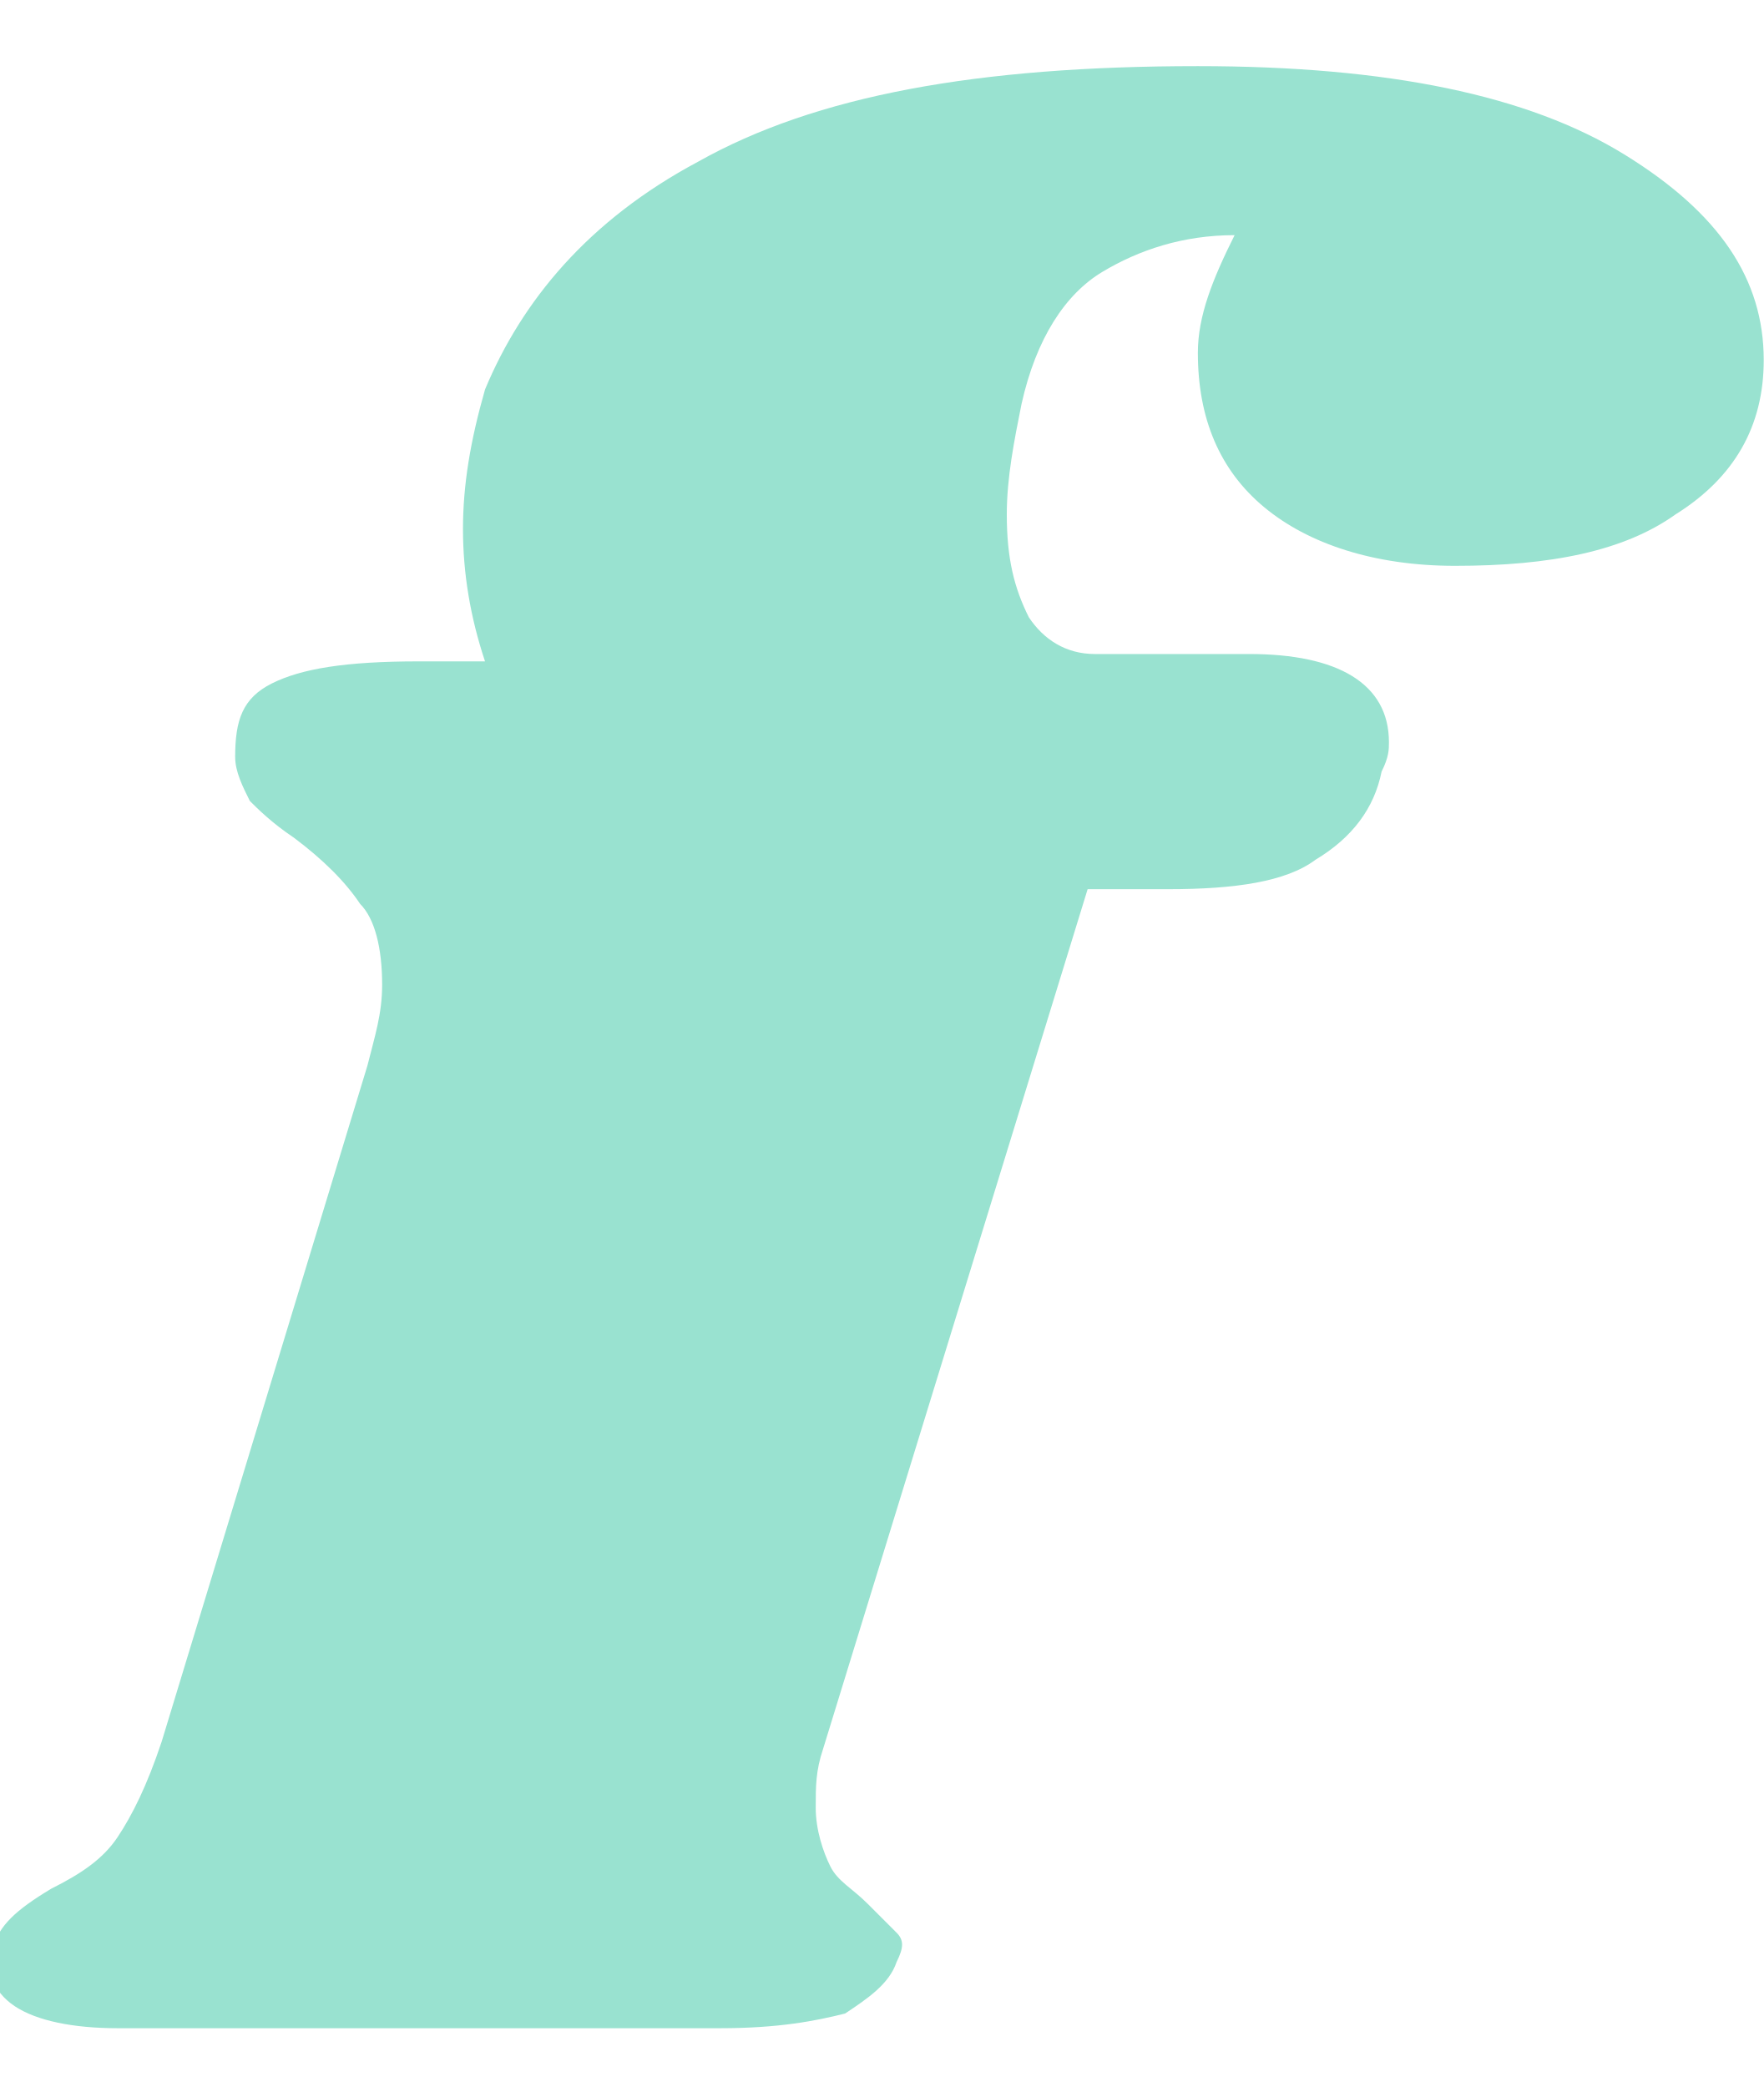
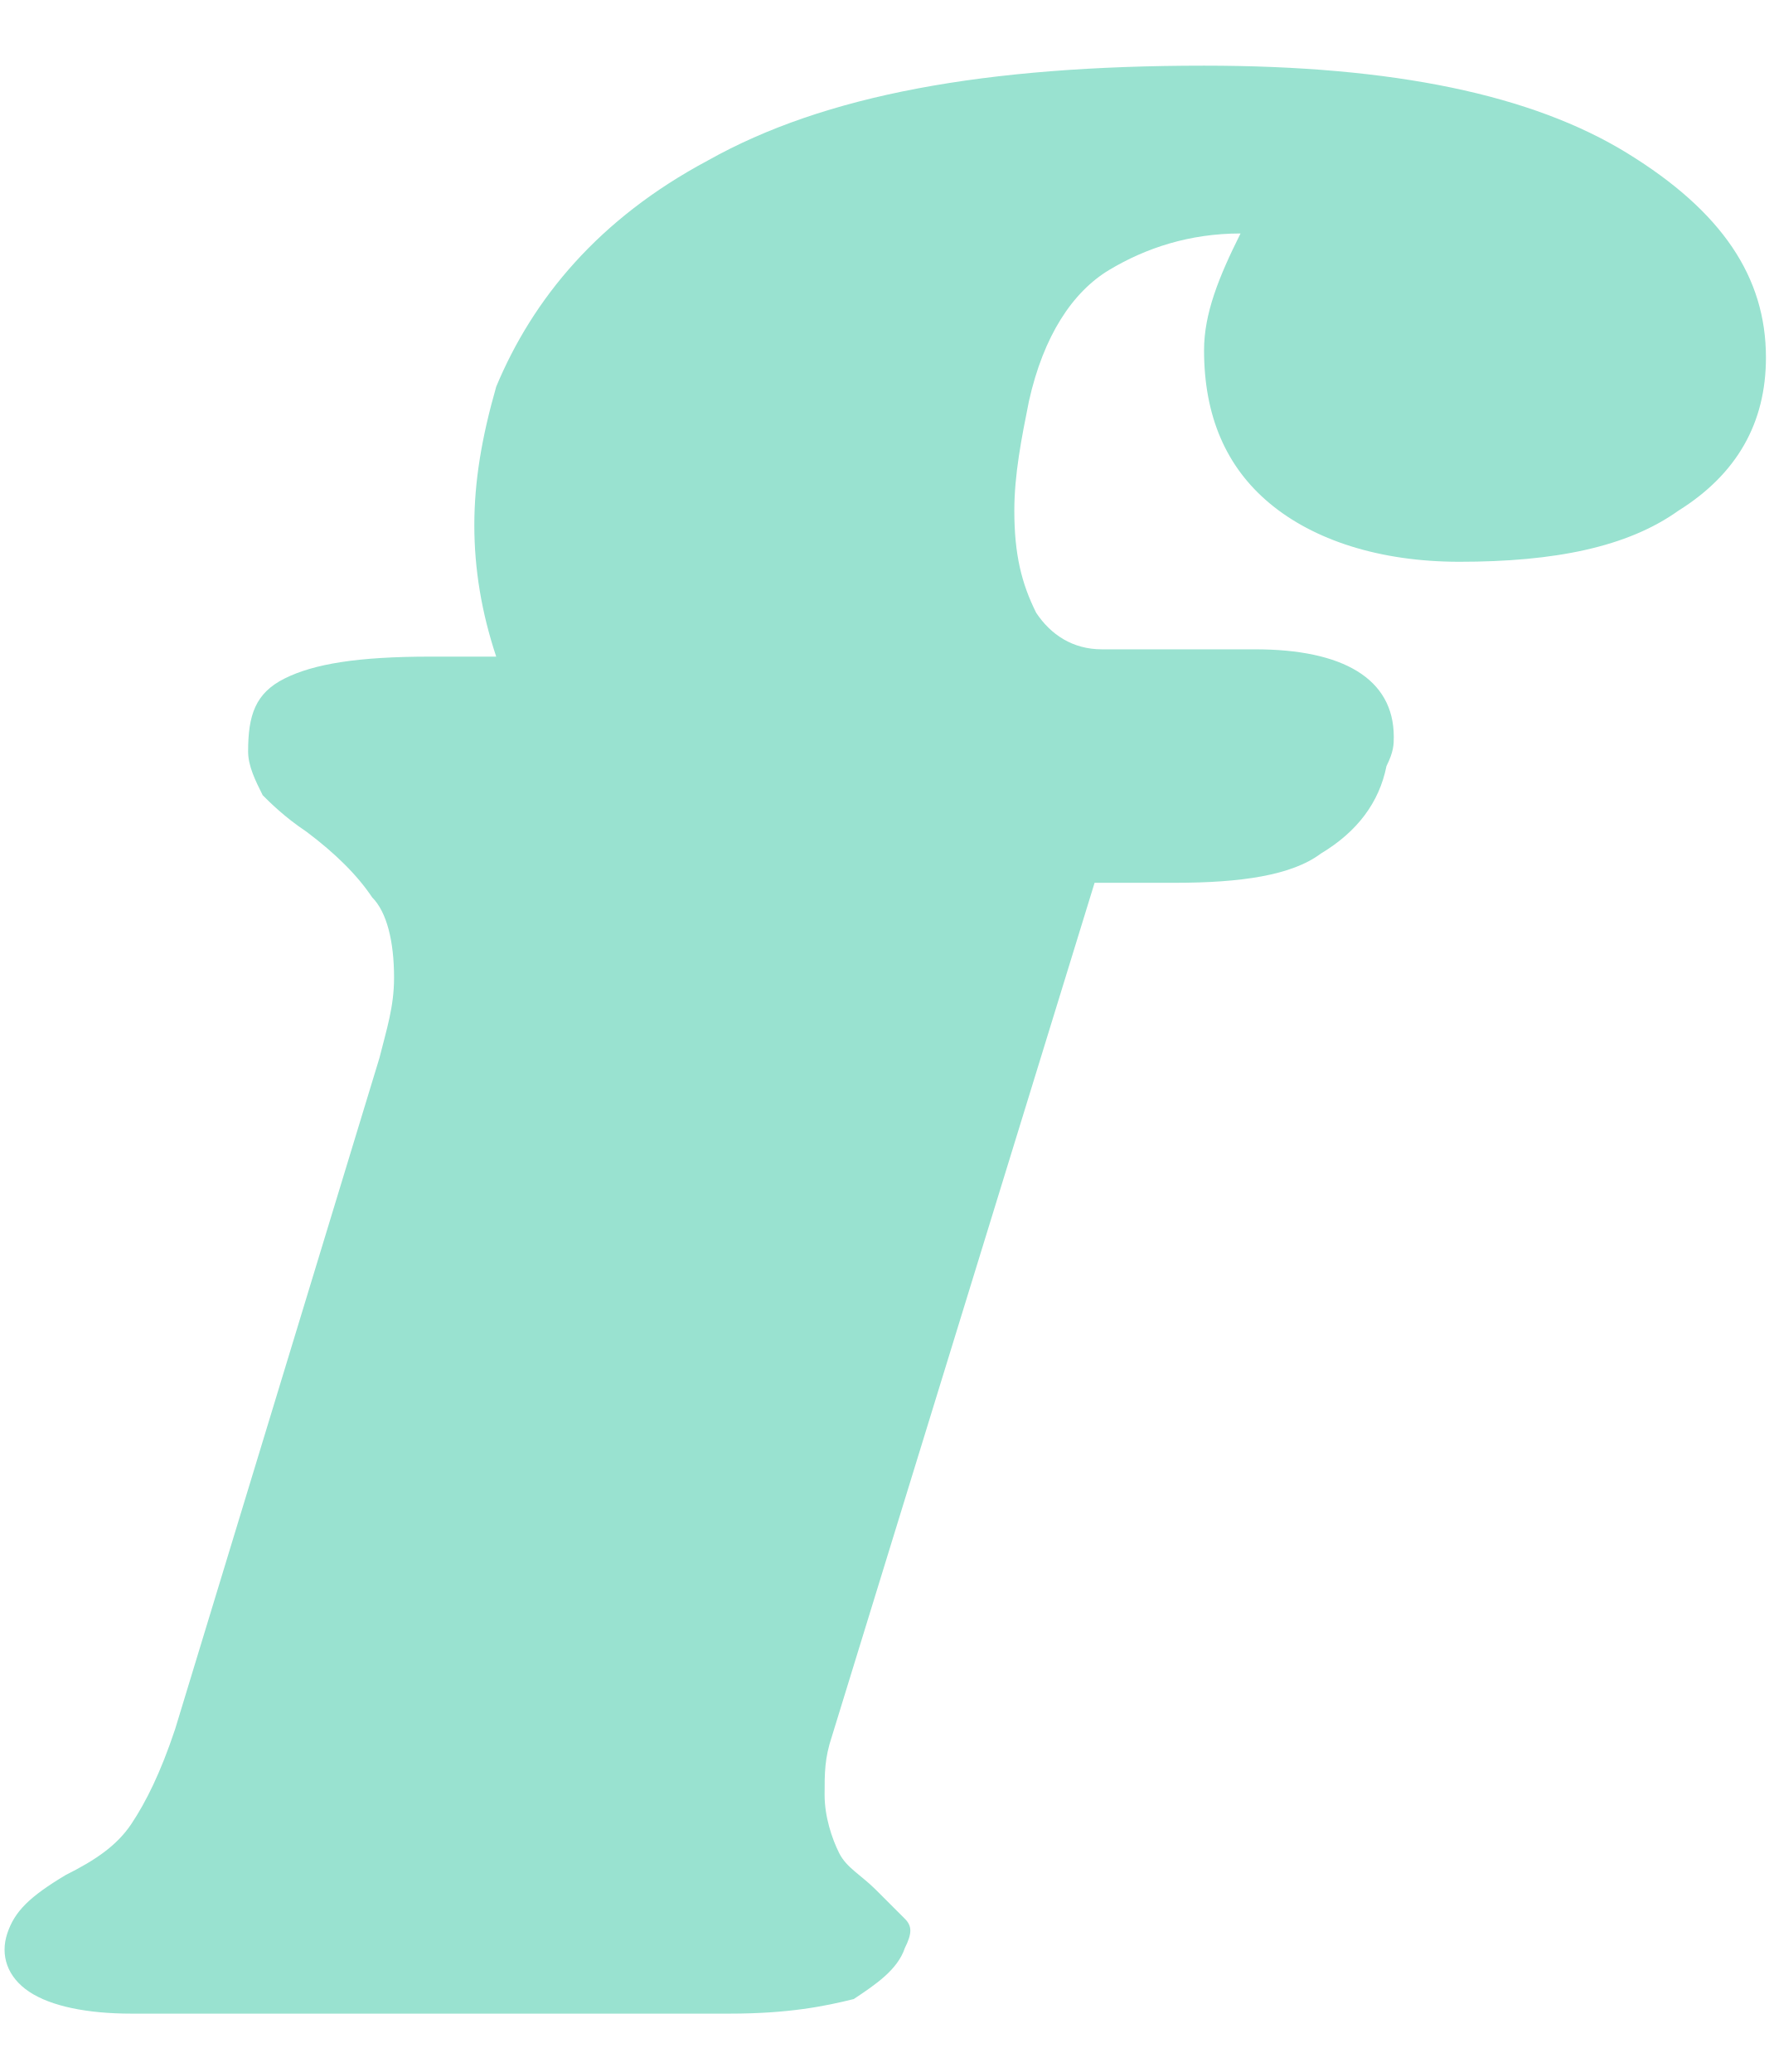
- <svg xmlns="http://www.w3.org/2000/svg" version="1.1" id="Calque_1" x="0px" y="0px" viewBox="0 0 24 28.4" style="enable-background:new 0 0 24 28.4;" xml:space="preserve">
+ <svg xmlns="http://www.w3.org/2000/svg" version="1.1" id="Calque_1" x="0px" y="0px" viewBox="0 0 24.3 28.4" style="enable-background:new 0 0 24.3 28.4;" xml:space="preserve">
  <style type="text/css">
	.st0{fill:#99E2D0;}
</style>
-   <path class="st0" d="M16.3,0.9c2.6,0,4.5,0.4,5.8,1.2C23.4,2.9,24,3.8,24,4.9c0,0.9-0.4,1.6-1.2,2.1c-0.7,0.5-1.7,0.7-3,0.7  c-1.1,0-2-0.3-2.6-0.8s-0.9-1.2-0.9-2.1c0-0.5,0.2-1,0.5-1.6c-0.7,0-1.3,0.2-1.8,0.5s-0.9,0.9-1.1,1.8c-0.1,0.5-0.2,1-0.2,1.5  c0,0.6,0.1,1,0.3,1.4c0.2,0.3,0.5,0.5,0.9,0.5H17c1.2,0,1.9,0.4,1.9,1.2c0,0.1,0,0.2-0.1,0.4c-0.1,0.5-0.4,0.9-0.9,1.2  c-0.4,0.3-1.1,0.4-2,0.4h-1.1l-3.6,11.7c-0.1,0.3-0.1,0.5-0.1,0.8s0.1,0.6,0.2,0.8c0.1,0.2,0.3,0.3,0.5,0.5s0.3,0.3,0.4,0.4  s0.1,0.2,0,0.4c-0.1,0.3-0.4,0.5-0.7,0.7c-0.4,0.1-0.9,0.2-1.7,0.2H1.6c-0.6,0-1.1-0.1-1.4-0.3c-0.3-0.2-0.4-0.5-0.3-0.8  s0.3-0.5,0.8-0.8c0.4-0.2,0.7-0.4,0.9-0.7c0.2-0.3,0.4-0.7,0.6-1.3L5,14.5c0.1-0.4,0.2-0.7,0.2-1.1c0-0.5-0.1-0.9-0.3-1.1  C4.7,12,4.4,11.7,4,11.4c-0.3-0.2-0.5-0.4-0.6-0.5c-0.1-0.2-0.2-0.4-0.2-0.6c0-0.5,0.1-0.8,0.5-1s1-0.3,2-0.3h0.9  C6.4,8.4,6.3,7.8,6.3,7.2S6.4,6,6.6,5.3C7.1,4.1,8,3,9.5,2.2C11.1,1.3,13.3,0.9,16.3,0.9z" />
+   <path class="st0" d="M16.5,0.9c2.6,0,4.5,0.4,5.8,1.2c1.3,0.8,1.9,1.7,1.9,2.8c0,0.9-0.4,1.6-1.2,2.1c-0.7,0.5-1.7,0.7-3,0.7  c-1.1,0-2-0.3-2.6-0.8s-0.9-1.2-0.9-2.1c0-0.5,0.2-1,0.5-1.6c-0.7,0-1.3,0.2-1.8,0.5s-0.9,0.9-1.1,1.8C14,6,13.9,6.5,13.9,7  c0,0.6,0.1,1,0.3,1.4c0.2,0.3,0.5,0.5,0.9,0.5h2.1c1.2,0,1.9,0.4,1.9,1.2c0,0.1,0,0.2-0.1,0.4c-0.1,0.5-0.4,0.9-0.9,1.2  c-0.4,0.3-1.1,0.4-2,0.4H15l-3.6,11.7c-0.1,0.3-0.1,0.5-0.1,0.8s0.1,0.6,0.2,0.8c0.1,0.2,0.3,0.3,0.5,0.5s0.3,0.3,0.4,0.4  s0.1,0.2,0,0.4c-0.1,0.3-0.4,0.5-0.7,0.7c-0.4,0.1-0.9,0.2-1.7,0.2H1.8c-0.6,0-1.1-0.1-1.4-0.3c-0.3-0.2-0.4-0.5-0.3-0.8  s0.3-0.5,0.8-0.8c0.4-0.2,0.7-0.4,0.9-0.7c0.2-0.3,0.4-0.7,0.6-1.3l2.8-9.2c0.1-0.4,0.2-0.7,0.2-1.1c0-0.5-0.1-0.9-0.3-1.1  c-0.2-0.3-0.5-0.6-0.9-0.9c-0.3-0.2-0.5-0.4-0.6-0.5c-0.1-0.2-0.2-0.4-0.2-0.6c0-0.5,0.1-0.8,0.5-1s1-0.3,2-0.3h0.9  C6.6,8.4,6.5,7.8,6.5,7.2S6.6,6,6.8,5.3C7.3,4.1,8.2,3,9.7,2.2C11.3,1.3,13.5,0.9,16.5,0.9z" />
</svg>
